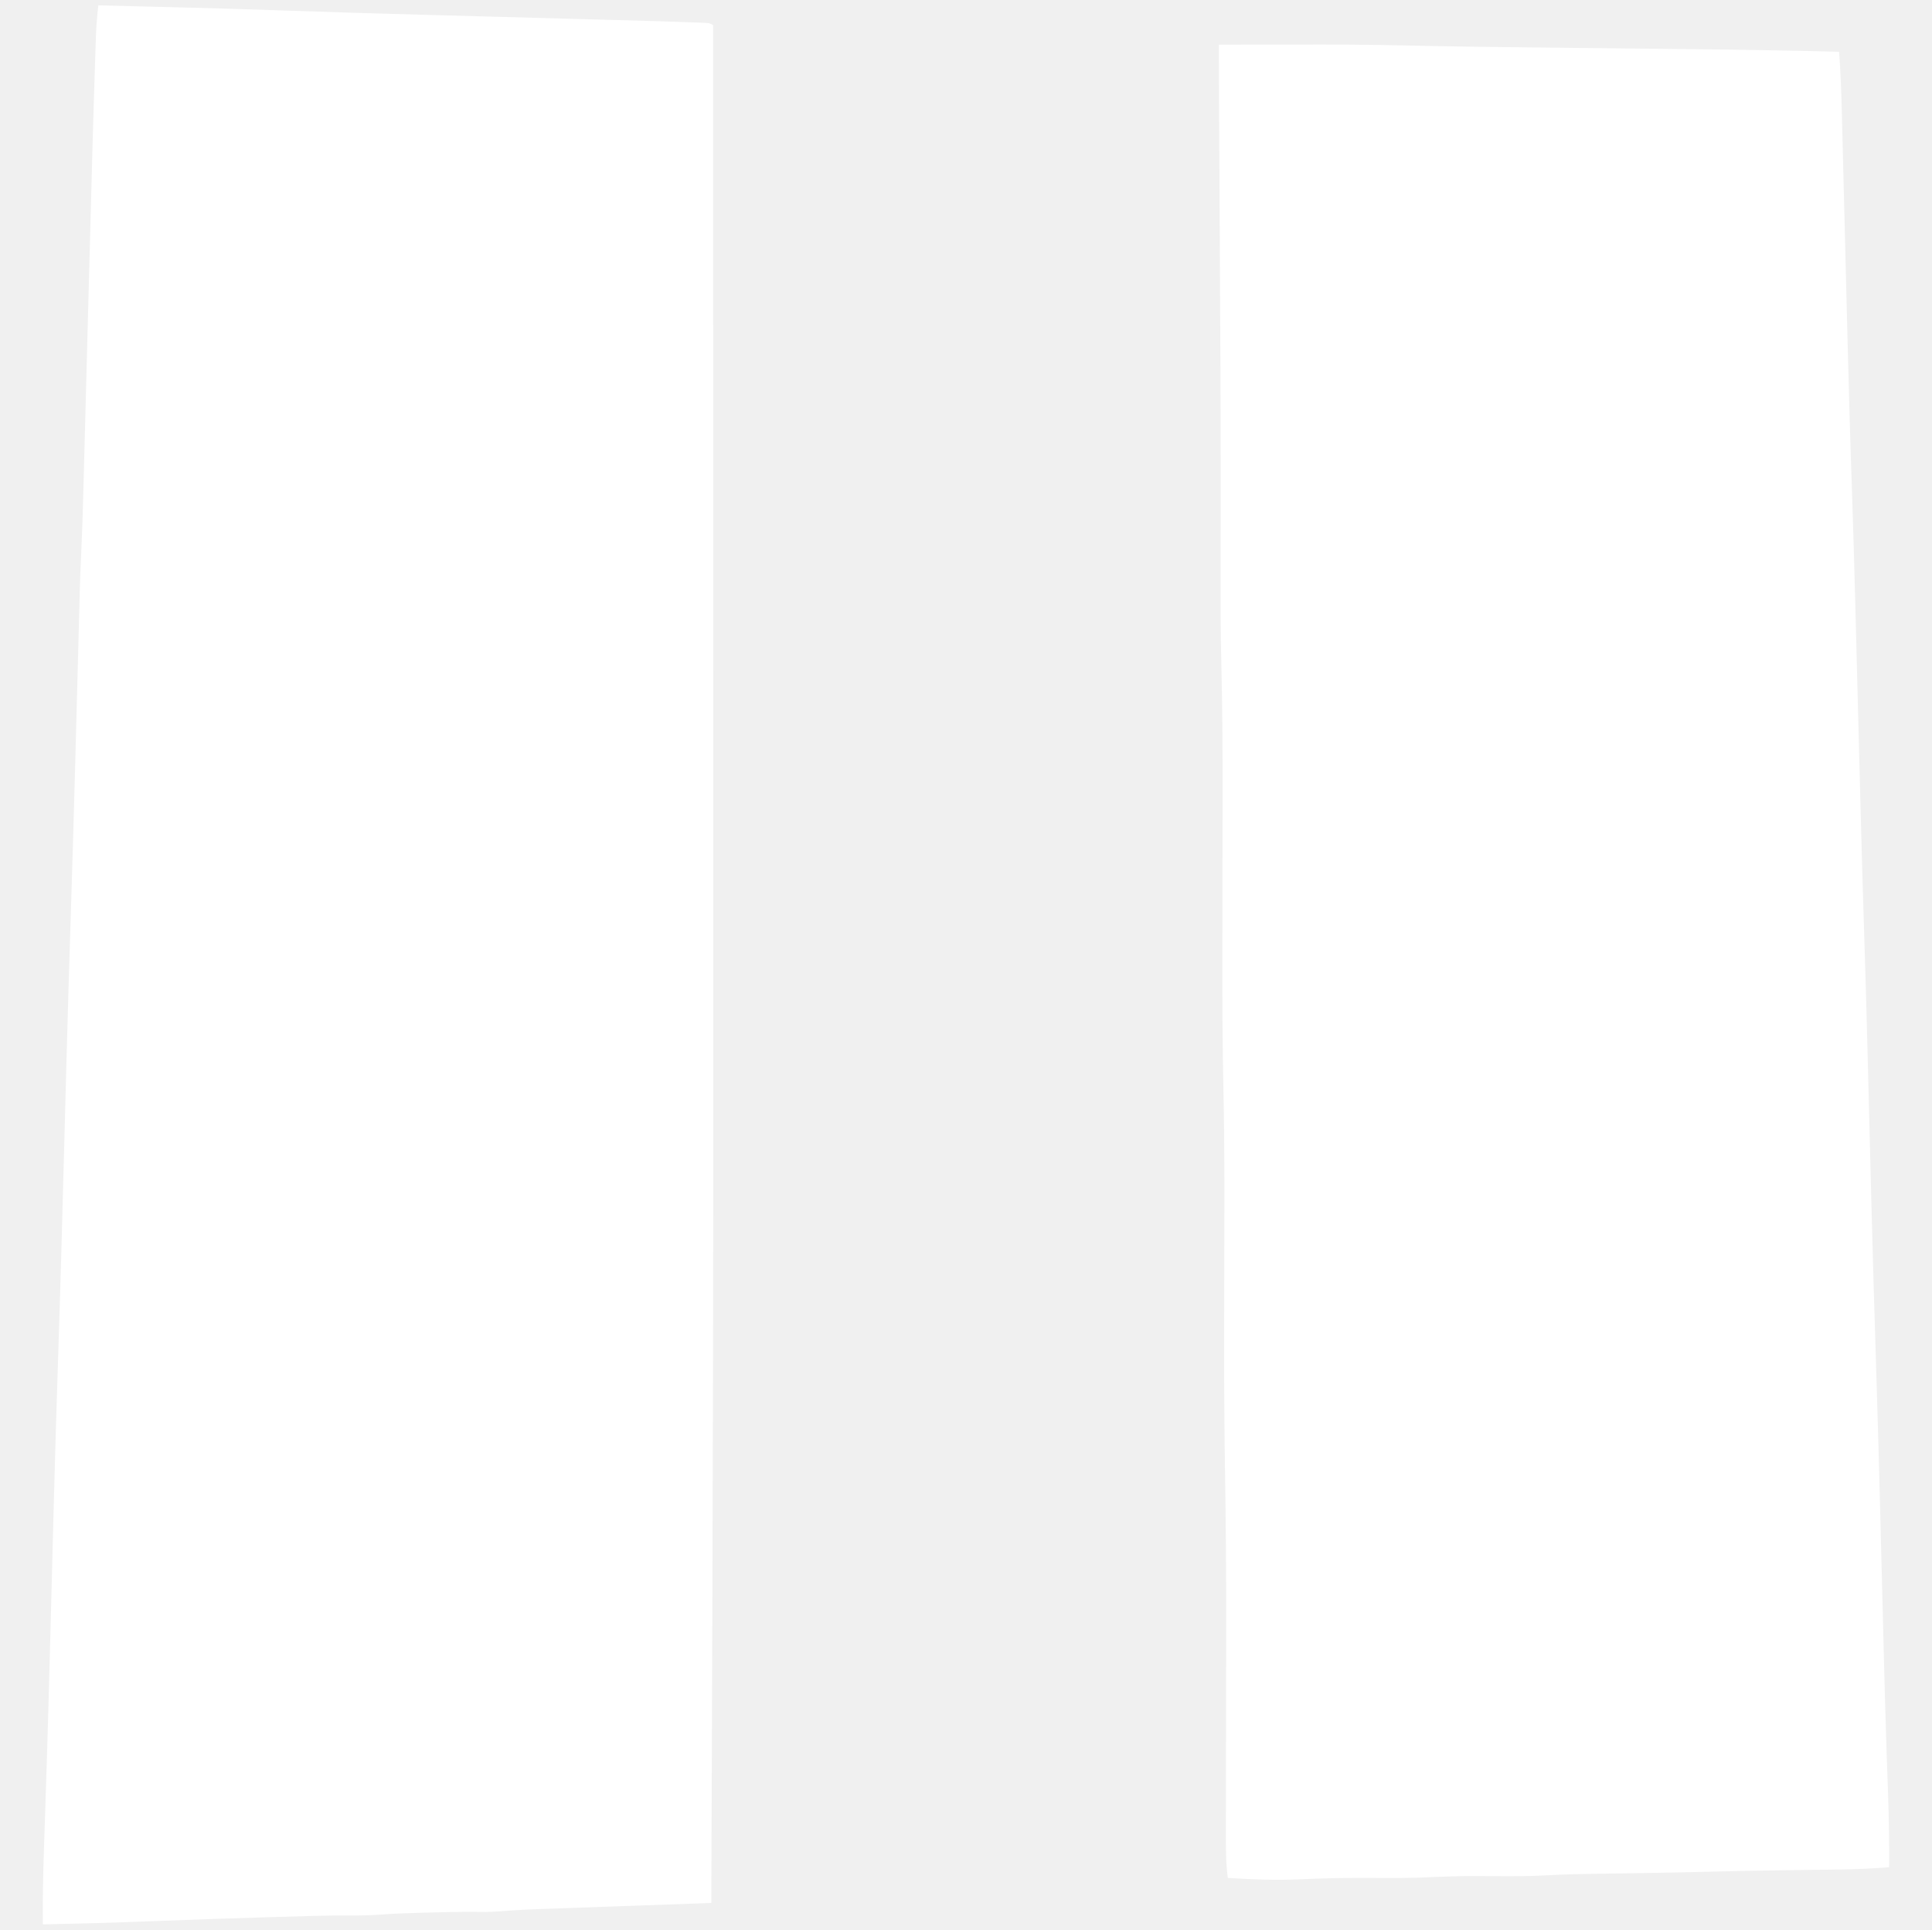
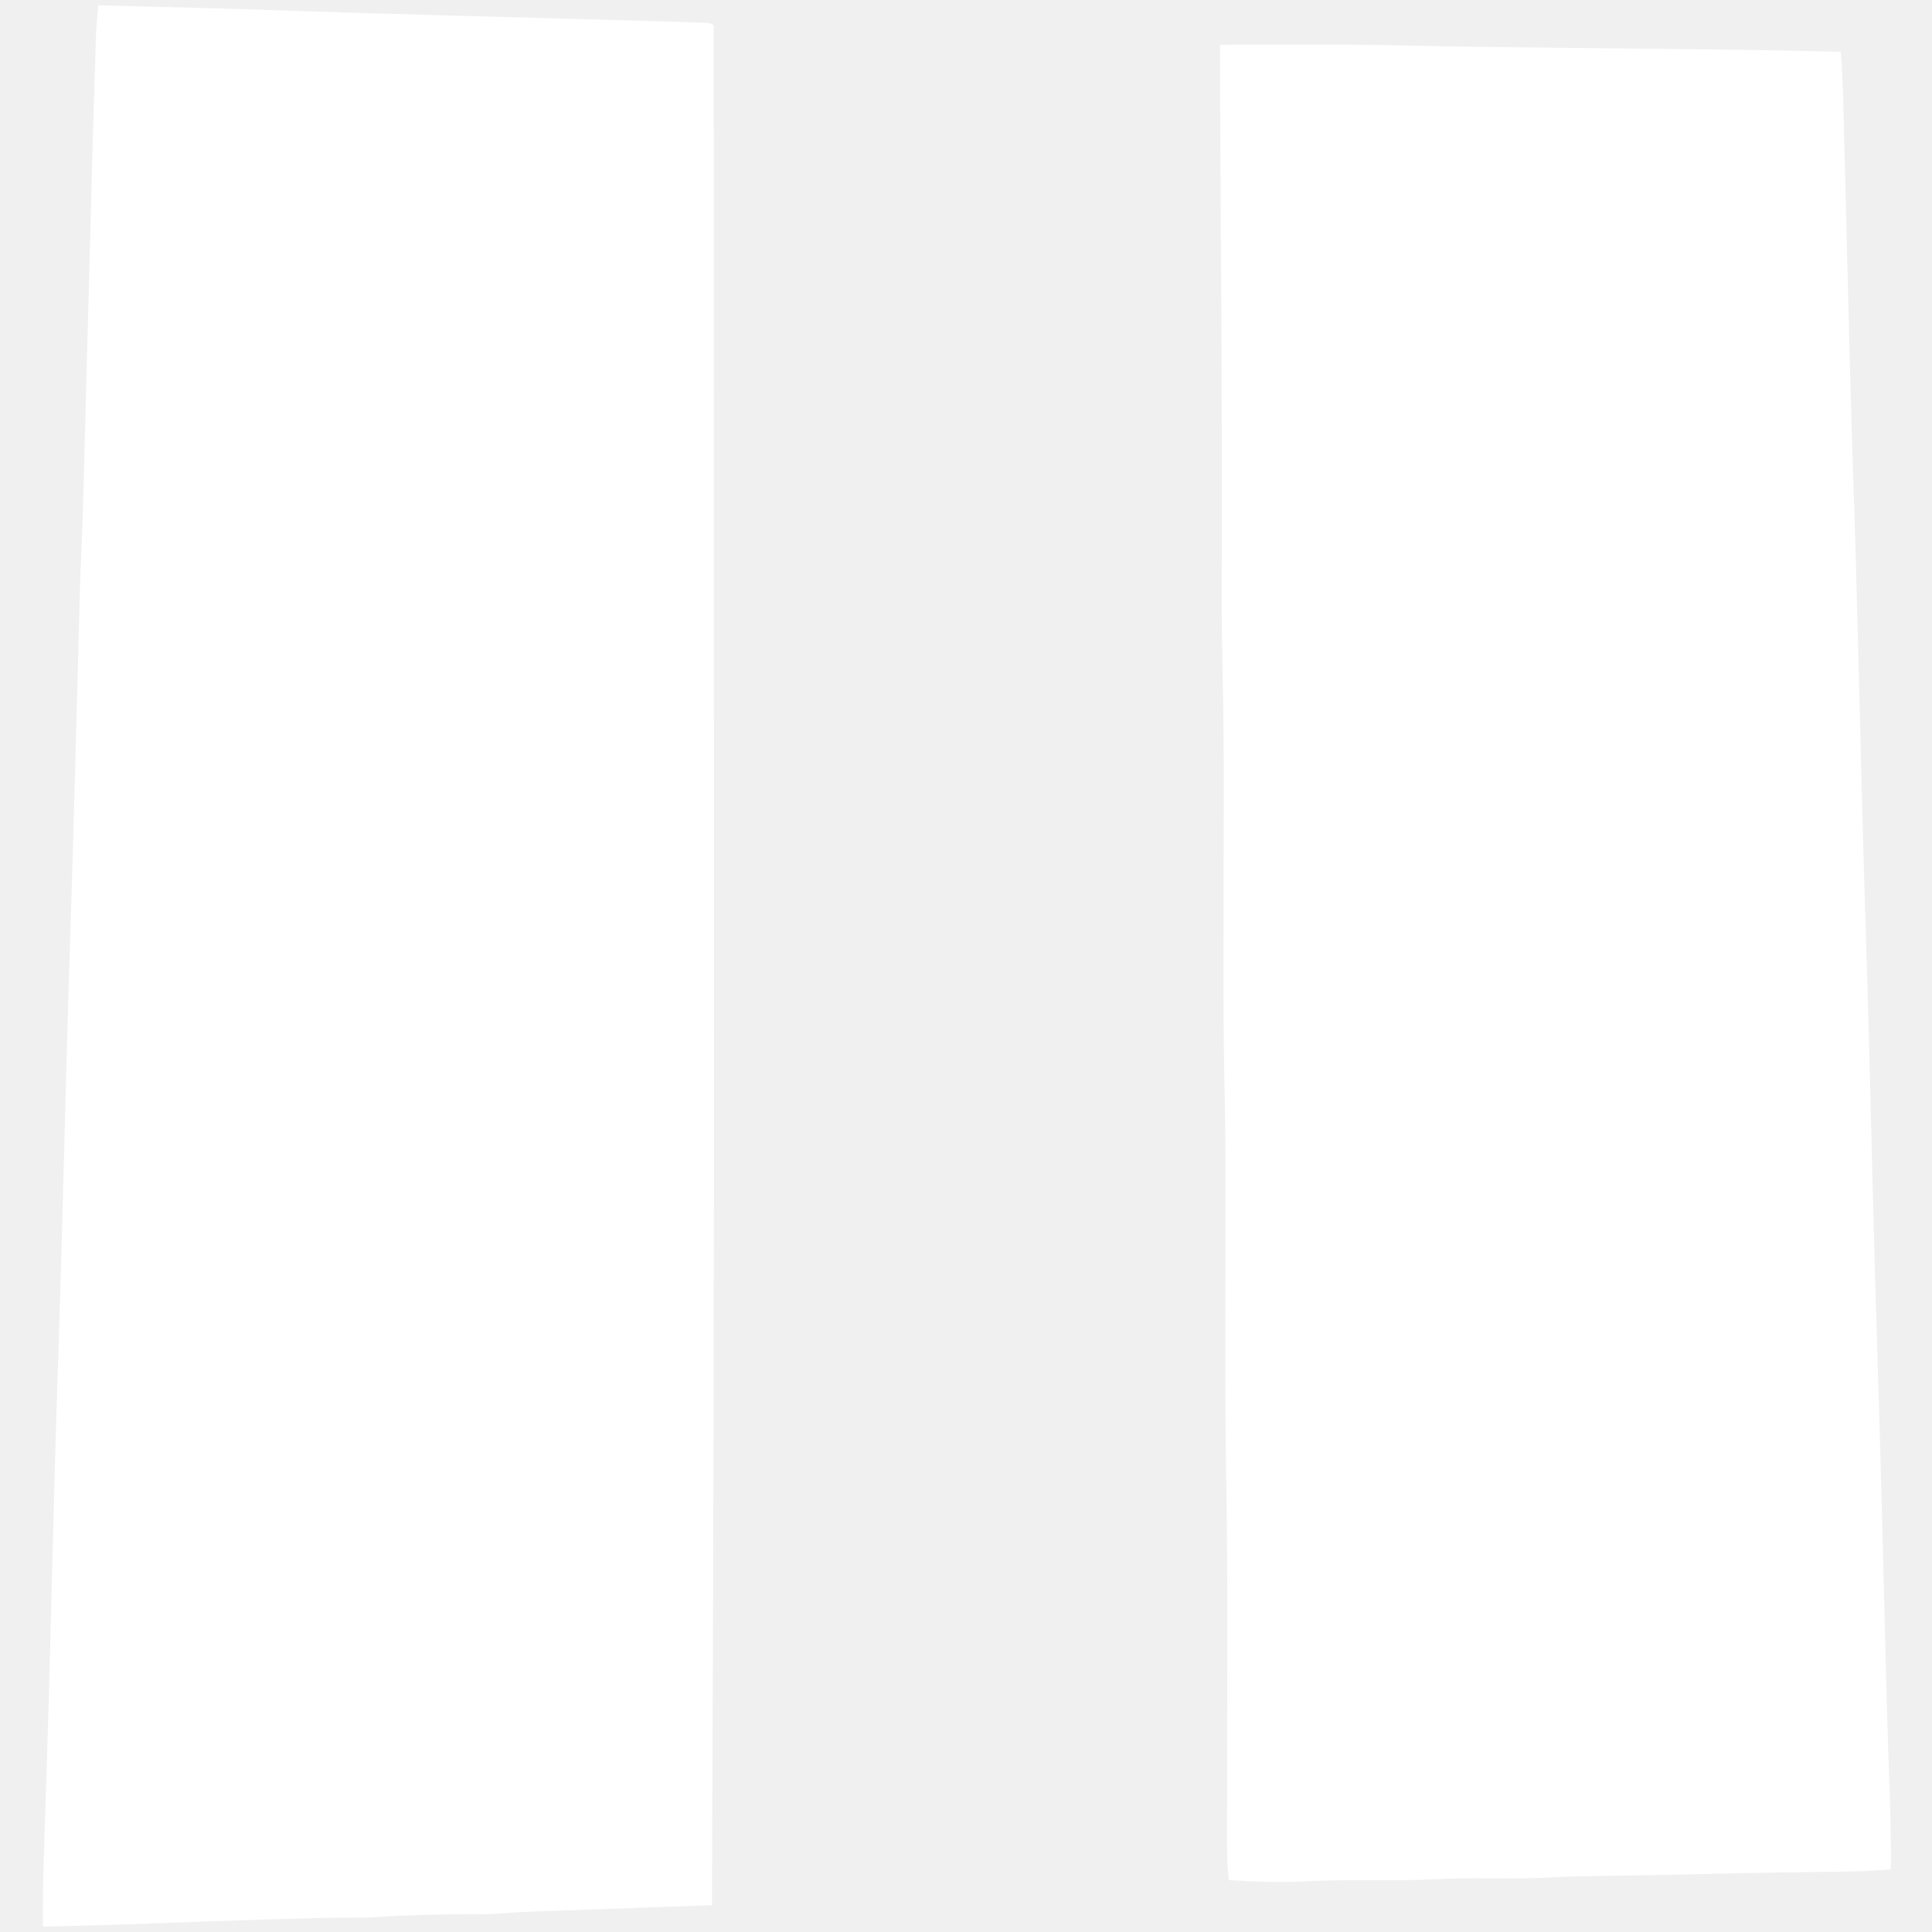
- <svg xmlns="http://www.w3.org/2000/svg" version="1.1" width="1081" height="1080">
+ <svg xmlns="http://www.w3.org/2000/svg" version="1.1" viewBox="0 0 1080 1080">
  <path d="M0 0 C9.151 0.223 18.302 0.449 27.453 0.679 C31.71 0.785 35.967 0.891 40.224 0.995 C60.432 1.486 80.635 2.076 100.837 2.785 C127.641 3.724 154.447 4.516 181.258 5.254 C182.711 5.294 182.711 5.294 184.194 5.335 C198.154 5.719 212.114 6.1 226.074 6.479 C240.256 6.865 254.439 7.252 268.621 7.642 C273.356 7.772 278.09 7.902 282.825 8.029 C316.299 8.933 316.299 8.933 331.859 9.508 C333.395 9.56 333.395 9.56 334.961 9.614 C335.876 9.65 336.791 9.686 337.733 9.723 C338.909 9.767 338.909 9.767 340.109 9.812 C342 10 342 10 344 11 C344.017 81.1 344.033 151.2 344.042 221.3 C344.042 222.356 344.043 223.412 344.043 224.5 C344.046 247.51 344.049 270.52 344.051 293.53 C344.052 304.833 344.054 316.135 344.055 327.437 C344.055 328.561 344.055 329.685 344.055 330.843 C344.059 364.372 344.066 397.901 344.075 431.43 C344.088 483.35 344.097 535.269 344.098 587.189 C344.098 589.326 344.098 591.464 344.098 593.602 C344.099 690.328 344.06 787.054 343 1062 C342.445 1062.02 341.89 1062.039 341.318 1062.06 C327.761 1062.541 314.204 1063.025 300.647 1063.513 C294.091 1063.748 287.534 1063.983 280.978 1064.216 C274.643 1064.44 268.308 1064.667 261.973 1064.896 C259.564 1064.983 257.155 1065.069 254.746 1065.153 C238.548 1065.688 238.548 1065.688 222.384 1066.809 C218.709 1067.103 215.058 1067.063 211.375 1067 C201.639 1066.923 191.918 1067.163 182.188 1067.438 C181.449 1067.457 180.71 1067.477 179.949 1067.497 C172.488 1067.699 165.057 1067.969 157.613 1068.535 C152.253 1068.915 146.955 1069.047 141.586 1069.008 C128.011 1068.916 114.446 1069.399 100.879 1069.808 C98.598 1069.876 96.317 1069.943 94.037 1070.01 C72.84 1070.631 51.649 1071.354 30.46 1072.19 C9.978 1072.997 -10.506 1073.565 -31 1074 C-31.171 1060.708 -30.918 1047.443 -30.484 1034.16 C-30.457 1033.322 -30.43 1032.485 -30.402 1031.622 C-30.252 1027.065 -30.1 1022.508 -29.947 1017.951 C-29.593 1007.387 -29.255 996.822 -28.922 986.258 C-28.885 985.101 -28.849 983.944 -28.811 982.752 C-28.149 961.646 -27.569 940.539 -27.016 919.43 C-26.985 918.245 -26.985 918.245 -26.953 917.037 C-26.676 906.487 -26.402 895.937 -26.128 885.386 C-25.744 870.582 -25.359 855.777 -24.969 840.973 C-24.948 840.176 -24.927 839.38 -24.905 838.56 C-24.192 811.495 -23.393 784.434 -22.5 757.375 C-21.161 716.796 -20.071 676.212 -19 635.625 C-18.657 622.65 -18.314 609.674 -17.969 596.699 C-17.948 595.913 -17.927 595.126 -17.905 594.316 C-17.153 566.111 -16.318 537.908 -15.412 509.707 C-14.516 481.794 -13.711 453.879 -12.961 425.961 C-12.938 425.126 -12.916 424.291 -12.893 423.431 C-12.44 406.585 -11.991 389.739 -11.549 372.893 C-11.382 366.55 -11.214 360.207 -11.046 353.864 C-10.929 349.466 -10.814 345.067 -10.701 340.669 C-10.647 338.6 -10.592 336.532 -10.537 334.463 C-10.472 331.992 -10.407 329.522 -10.345 327.051 C-10.15 319.851 -9.853 312.661 -9.512 305.466 C-8.989 294.313 -8.656 283.161 -8.367 272 C-8.312 269.898 -8.256 267.797 -8.199 265.696 C-8.08 261.211 -7.962 256.725 -7.844 252.24 C-7.657 245.076 -7.466 237.912 -7.275 230.748 C-6.869 215.478 -6.465 200.208 -6.062 184.938 C-3.033 70.144 -3.033 70.144 -1.871 34.004 C-1.833 32.78 -1.794 31.555 -1.755 30.294 C-1.649 26.967 -1.54 23.641 -1.427 20.315 C-1.399 19.394 -1.37 18.474 -1.34 17.526 C-1.133 11.652 -0.652 5.84 0 0 Z " fill="#FFFFFF" transform="translate(55,3)" />
  <path d="M0 0 C9.993 -0.023 19.986 -0.041 29.979 -0.052 C34.625 -0.057 39.271 -0.064 43.917 -0.075 C64.082 -0.125 84.231 -0.032 104.391 0.441 C126.847 0.968 149.304 1.25 171.766 1.5 C173.614 1.521 175.462 1.541 177.31 1.562 C192.555 1.733 207.799 1.898 223.044 2.062 C236.285 2.205 249.525 2.351 262.766 2.5 C263.67 2.51 264.575 2.52 265.506 2.531 C292.676 2.837 319.839 3.241 347 4 C347.85 15.186 348.272 26.347 348.541 37.559 C348.587 39.376 348.633 41.192 348.679 43.008 C348.778 46.899 348.875 50.789 348.971 54.68 C349.123 60.902 349.281 67.124 349.439 73.346 C349.747 85.508 350.051 97.67 350.354 109.832 C350.814 128.298 351.278 146.765 351.746 165.23 C351.786 166.823 351.786 166.823 351.828 168.448 C352.489 194.535 353.205 220.616 354.124 246.695 C354.963 270.59 355.599 294.489 356.219 318.391 C356.245 319.398 356.271 320.406 356.298 321.444 C356.675 335.993 357.048 350.541 357.419 365.09 C357.87 382.753 358.324 400.416 358.781 418.078 C358.82 419.593 358.82 419.593 358.86 421.138 C359.549 447.787 360.297 474.432 361.158 501.076 C361.842 522.274 362.427 543.473 362.965 564.676 C362.985 565.456 363.004 566.236 363.025 567.04 C363.248 575.825 363.468 584.61 363.688 593.396 C364.118 610.52 364.555 627.645 364.996 644.77 C365.029 646.038 365.029 646.038 365.062 647.333 C365.817 676.651 366.661 705.966 367.588 735.279 C368.484 763.629 369.276 791.981 370.004 820.336 C370.037 821.609 370.037 821.609 370.07 822.909 C370.51 840.033 370.945 857.158 371.373 874.282 C371.572 882.277 371.773 890.272 371.976 898.267 C372.015 899.832 372.055 901.396 372.094 902.96 C372.528 920.137 372.99 937.312 373.566 954.485 C373.589 955.186 373.613 955.886 373.637 956.607 C373.878 963.806 374.127 971.004 374.387 978.202 C374.881 992.142 375.112 1006.051 375 1020 C365.622 1020.763 356.297 1021.177 346.891 1021.281 C344.886 1021.309 342.882 1021.337 340.877 1021.364 C338.775 1021.393 336.673 1021.419 334.571 1021.446 C327.96 1021.528 321.349 1021.623 314.738 1021.718 C313.269 1021.739 311.801 1021.76 310.332 1021.781 C298.448 1021.951 286.568 1022.188 274.688 1022.5 C262.729 1022.814 250.77 1023.064 238.809 1023.25 C238.143 1023.26 237.477 1023.271 236.791 1023.282 C229.511 1023.396 222.232 1023.506 214.952 1023.607 C204.471 1023.762 194.009 1023.934 183.543 1024.531 C174.167 1025.065 164.822 1025.084 155.434 1025.018 C137.459 1024.87 137.459 1024.87 119.5 1025.5 C107.595 1026.192 95.689 1026.033 83.769 1025.99 C70.833 1025.947 57.967 1026.158 45.043 1026.773 C31.66 1027.41 18.36 1026.813 5 1026 C3.843 1017.295 3.872 1008.614 3.902 999.851 C3.904 998.232 3.906 996.614 3.907 994.995 C3.91 991.513 3.916 988.031 3.925 984.549 C3.939 978.958 3.944 973.368 3.949 967.777 C3.962 953.834 3.986 939.891 4.01 925.948 C4.034 912.358 4.052 898.769 4.062 885.18 C4.063 884.216 4.064 883.252 4.065 882.259 C4.085 855.192 3.908 828.138 3.464 801.075 C3.068 776.84 2.915 752.613 2.938 728.375 C2.939 727.129 2.939 727.129 2.94 725.857 C2.951 713.238 2.974 700.619 3 688 C3.028 674.5 3.051 661 3.062 647.5 C3.064 646.266 3.064 646.266 3.065 645.007 C3.083 624.205 2.957 603.419 2.5 582.621 C1.984 559.07 1.918 535.529 1.938 511.973 C1.938 511.044 1.939 510.116 1.94 509.159 C1.951 494.793 1.974 480.428 2 466.062 C2.027 450.741 2.051 435.419 2.062 420.098 C2.064 418.715 2.064 418.715 2.065 417.304 C2.084 393.624 1.946 369.967 1.358 346.293 C0.888 327.193 0.924 308.101 0.982 288.996 C1.017 276.957 1.027 264.918 1.031 252.879 C1.032 251.874 1.032 251.874 1.032 250.848 C1.05 203.857 0.75 156.866 0.5 109.875 C0.494 108.742 0.488 107.609 0.482 106.442 C0.44 98.544 0.398 90.646 0.355 82.748 C0.35 81.662 0.344 80.575 0.338 79.456 C0.282 69.071 0.227 58.687 0.169 48.302 C0.148 44.537 0.127 40.772 0.106 37.008 C0.097 35.287 0.087 33.567 0.077 31.847 C0.017 21.231 -0.012 10.616 0 0 Z " fill="#FFFFFF" transform="translate(682,25)" />
</svg>
